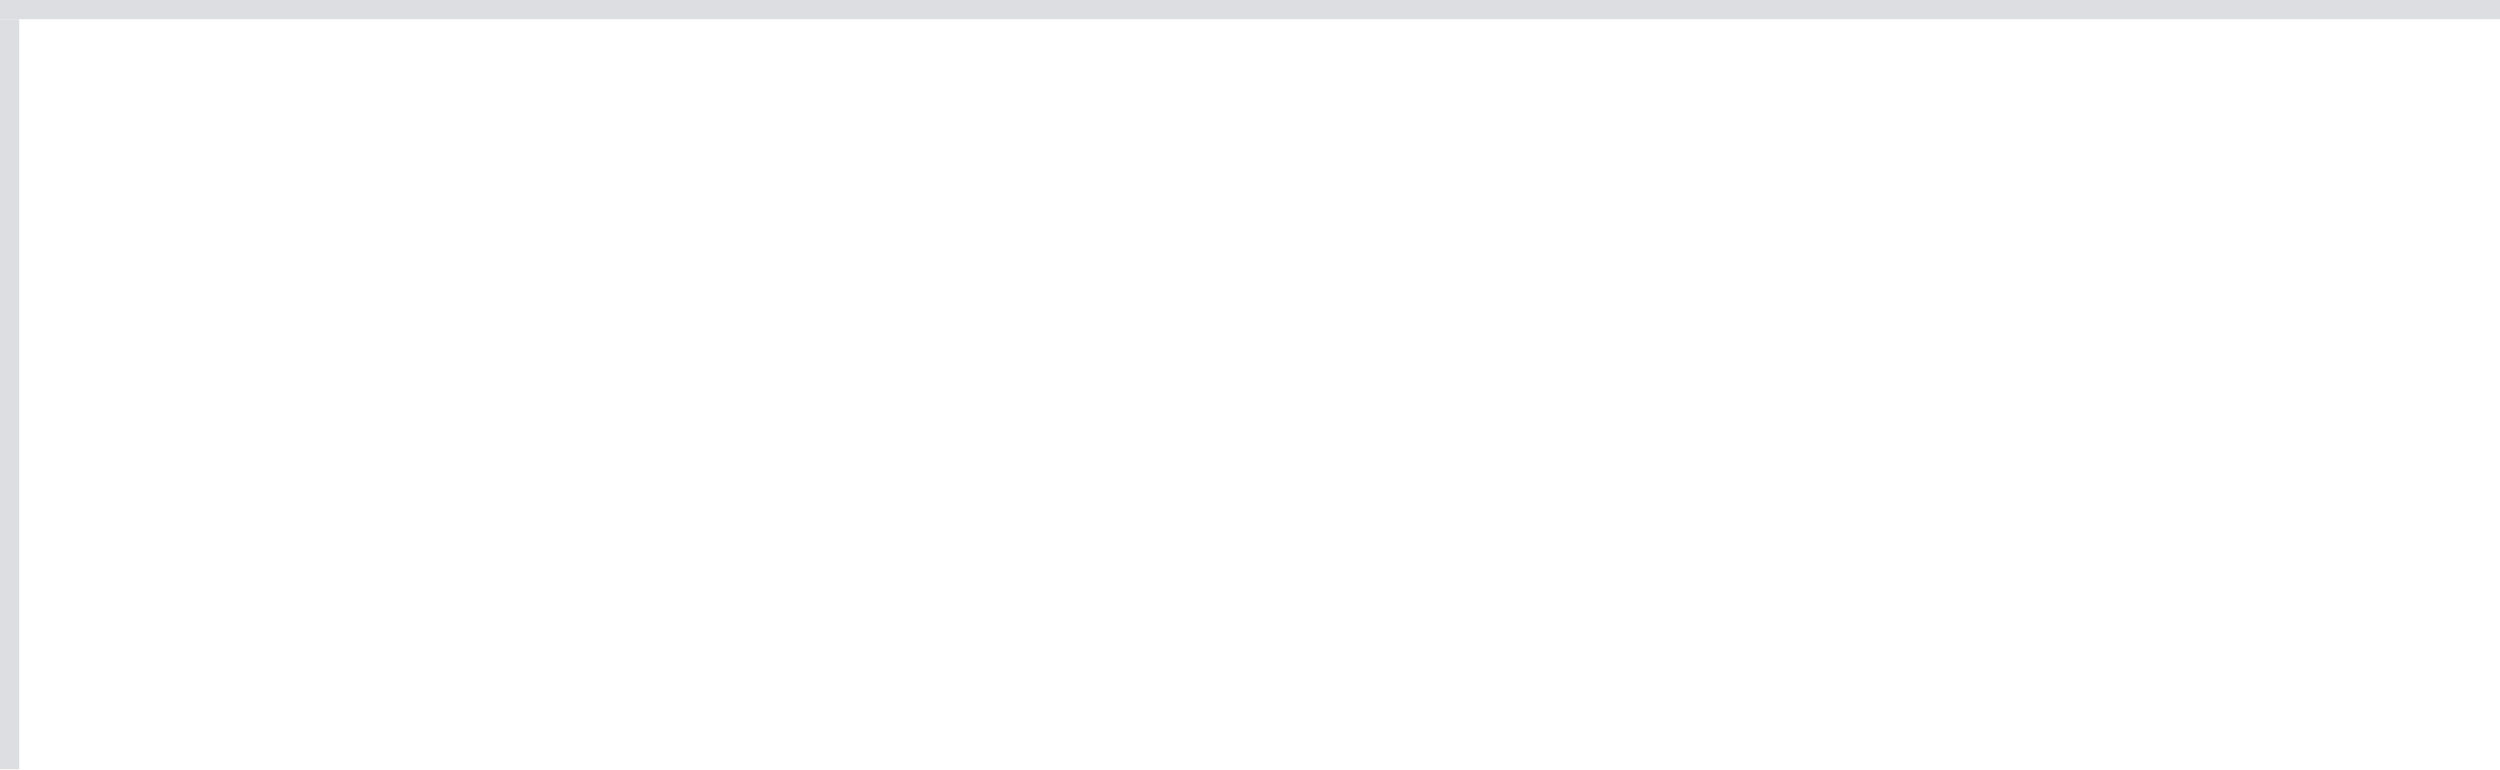
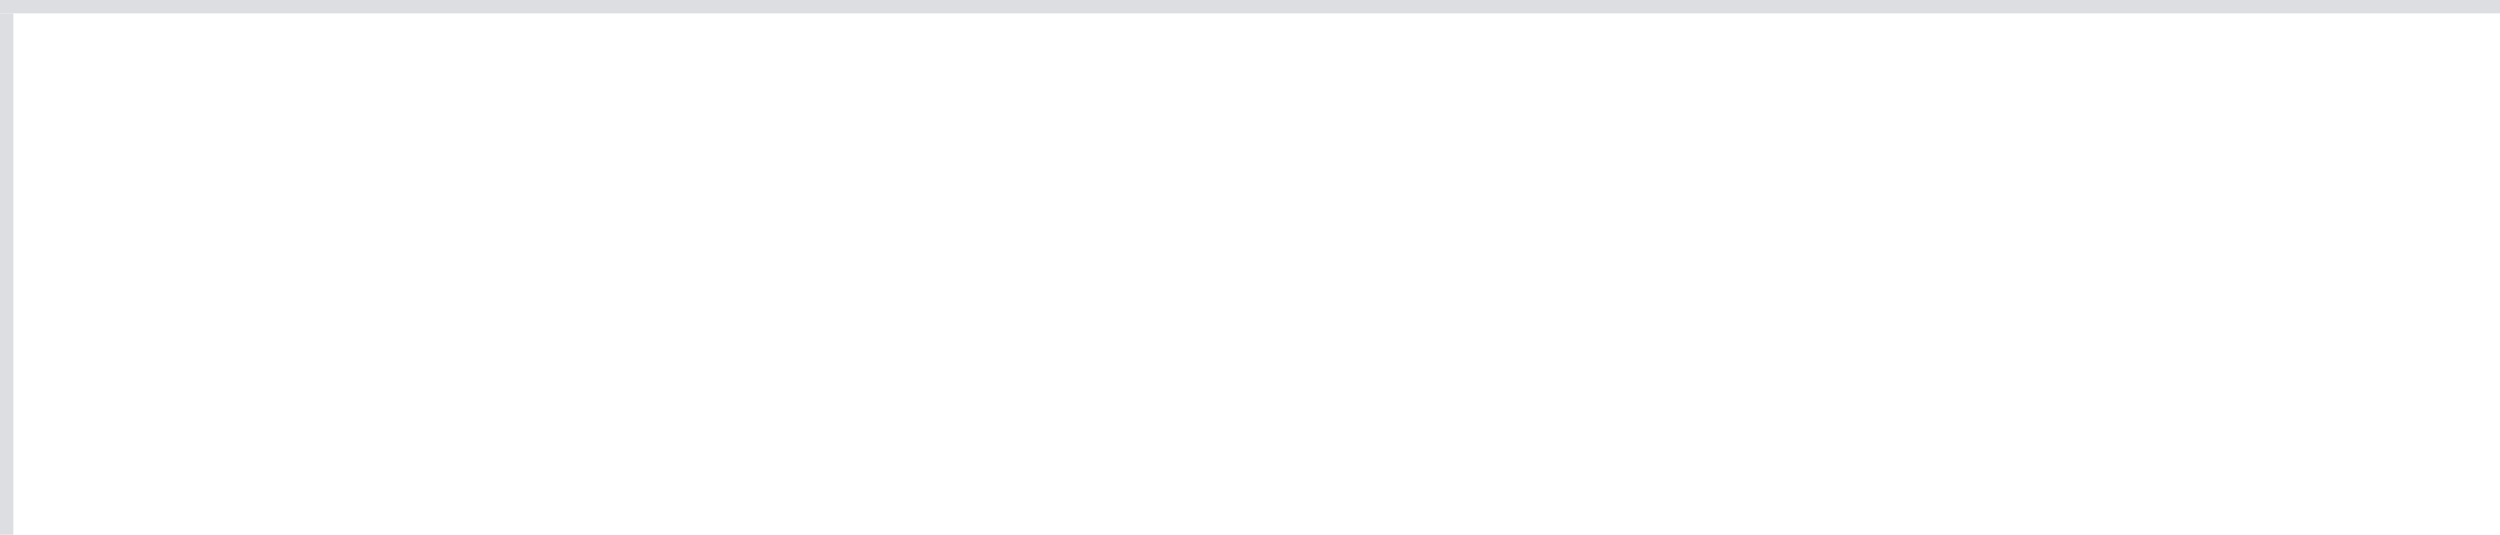
- <svg xmlns="http://www.w3.org/2000/svg" version="1.1" width="130px" height="40px" viewBox="718 40 130 40">
-   <path d="M 1 1  L 130 1  L 130 40  L 1 40  L 1 1  Z " fill-rule="nonzero" fill="rgba(255, 255, 255, 1)" stroke="none" transform="matrix(1 0 0 1 718 40 )" class="fill" />
-   <path d="M 0.5 1  L 0.5 40  " stroke-width="1" stroke-dasharray="0" stroke="rgba(220, 222, 226, 1)" fill="none" transform="matrix(1 0 0 1 718 40 )" class="stroke" />
-   <path d="M 0 0.5  L 130 0.5  " stroke-width="1" stroke-dasharray="0" stroke="rgba(220, 222, 226, 1)" fill="none" transform="matrix(1 0 0 1 718 40 )" class="stroke" />
+ <svg xmlns="http://www.w3.org/2000/svg" version="1.1" width="187px" height="40px" viewBox="531 40 187 40">
+   <path d="M 1 1  L 187 1  L 187 40  L 1 40  L 1 1  Z " fill-rule="nonzero" fill="rgba(255, 255, 255, 1)" stroke="none" transform="matrix(1 0 0 1 531 40 )" class="fill" />
+   <path d="M 0.5 1  L 0.5 40  " stroke-width="1" stroke-dasharray="0" stroke="rgba(220, 222, 226, 1)" fill="none" transform="matrix(1 0 0 1 531 40 )" class="stroke" />
+   <path d="M 0 0.5  L 187 0.5  " stroke-width="1" stroke-dasharray="0" stroke="rgba(220, 222, 226, 1)" fill="none" transform="matrix(1 0 0 1 531 40 )" class="stroke" />
</svg>
